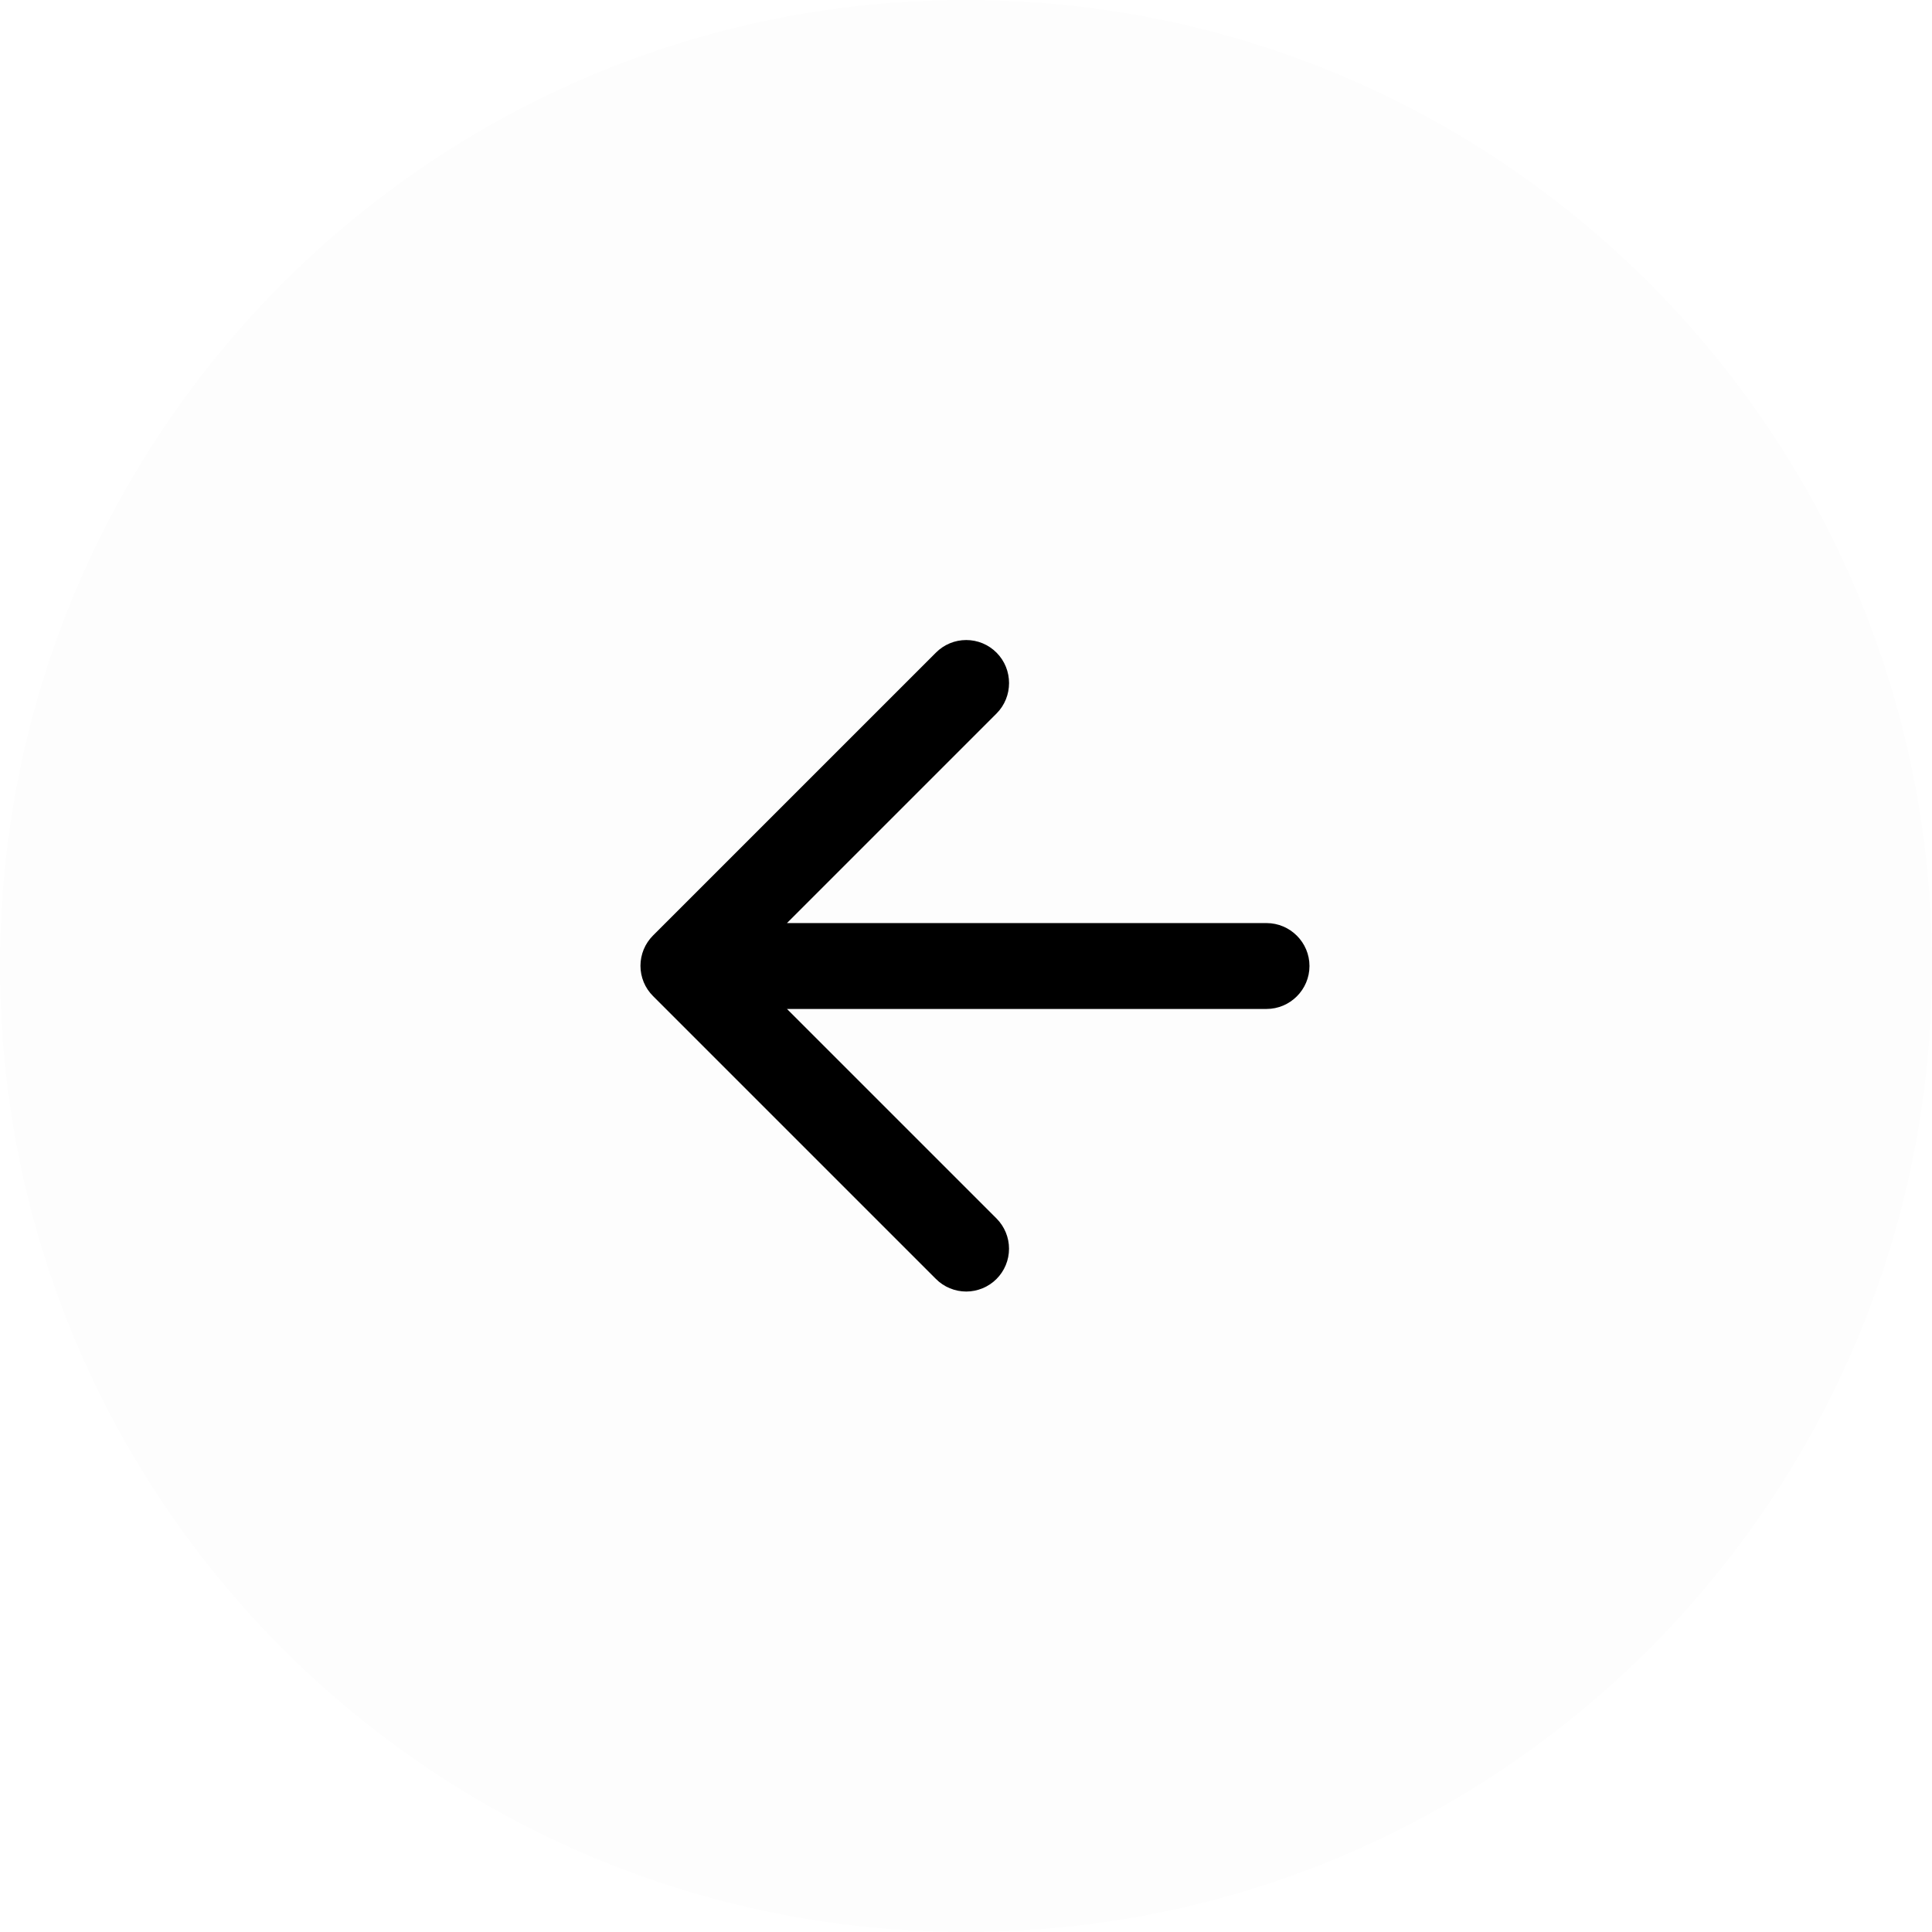
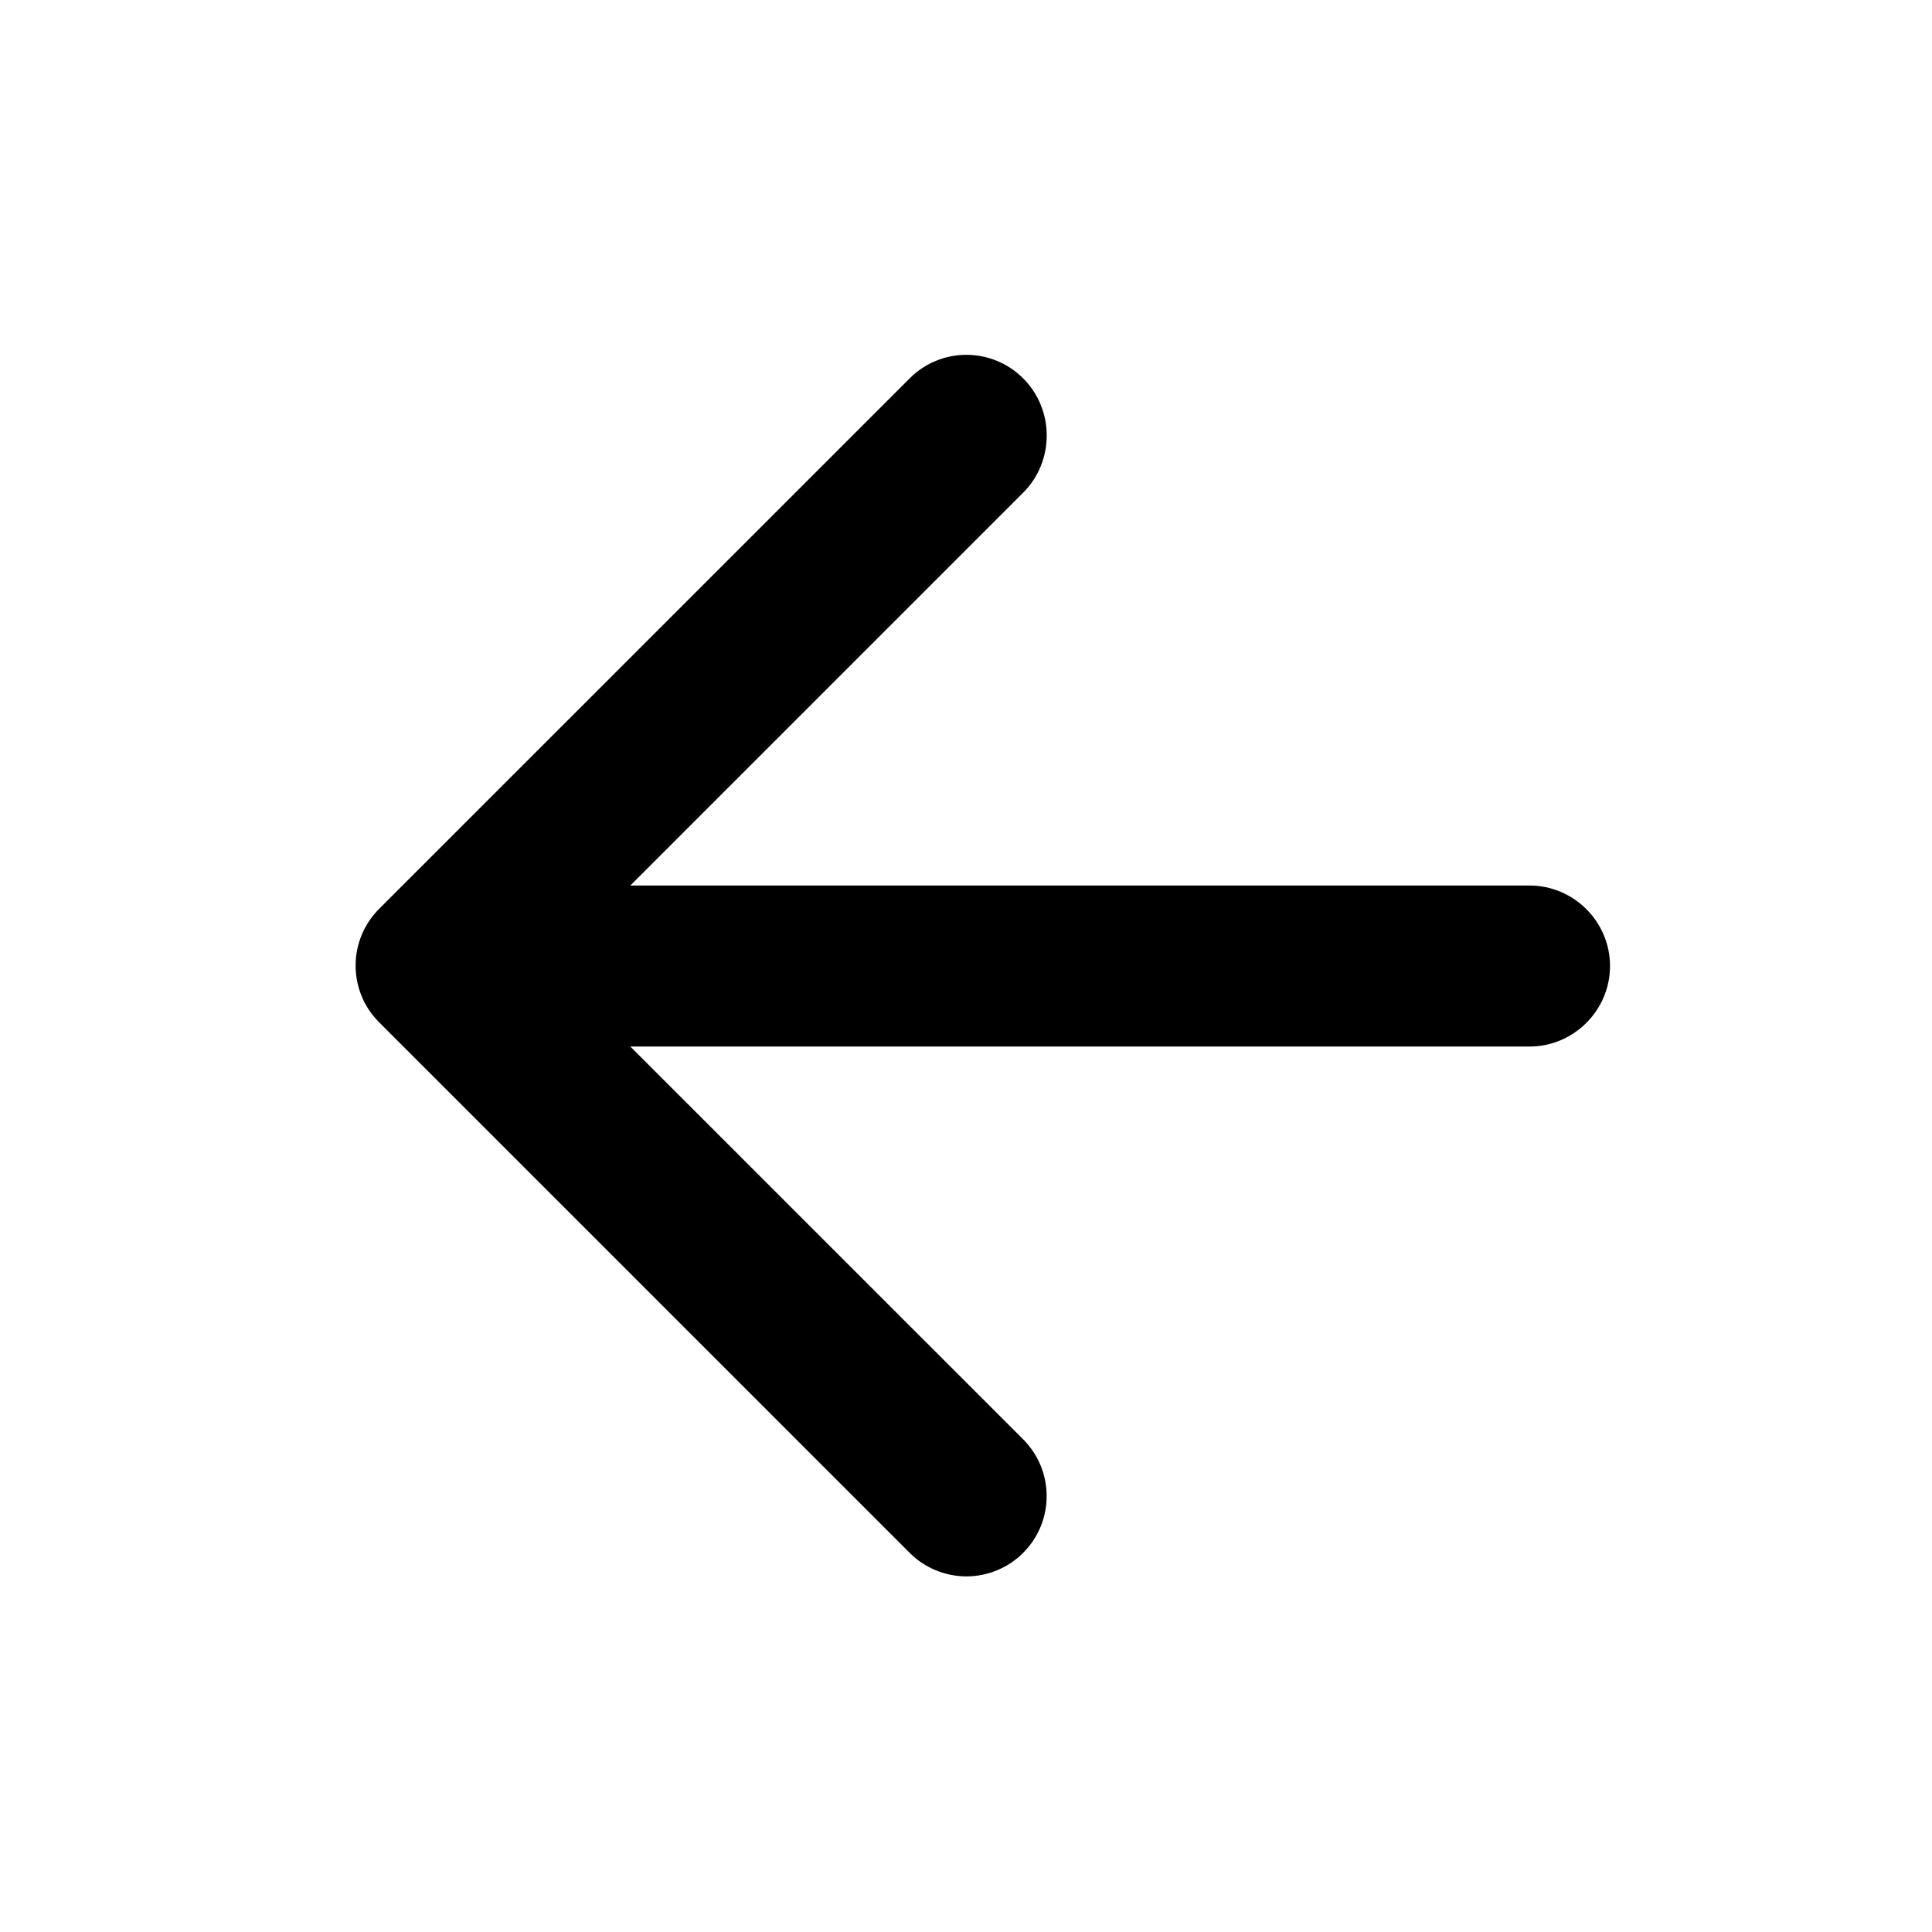
- <svg xmlns="http://www.w3.org/2000/svg" width="60" height="60" viewBox="0 0 60 60" fill="none">
-   <circle cx="30" cy="30" r="30" fill="#FDFDFD" />
-   <path d="M39.333 28.667H24.44L30.947 22.16C31.467 21.64 31.467 20.787 30.947 20.267C30.823 20.143 30.677 20.045 30.516 19.978C30.354 19.911 30.181 19.877 30.007 19.877C29.832 19.877 29.659 19.911 29.498 19.978C29.337 20.045 29.19 20.143 29.067 20.267L20.28 29.053C20.157 29.177 20.058 29.323 19.991 29.485C19.925 29.646 19.89 29.819 19.89 29.994C19.89 30.168 19.925 30.341 19.991 30.502C20.058 30.664 20.157 30.81 20.28 30.933L29.067 39.72C29.19 39.844 29.337 39.942 29.498 40.008C29.659 40.075 29.832 40.11 30.007 40.11C30.181 40.11 30.354 40.075 30.515 40.008C30.677 39.942 30.823 39.844 30.947 39.72C31.07 39.597 31.168 39.45 31.235 39.289C31.302 39.128 31.336 38.955 31.336 38.78C31.336 38.606 31.302 38.433 31.235 38.272C31.168 38.11 31.07 37.964 30.947 37.84L24.44 31.334H39.333C40.067 31.334 40.667 30.733 40.667 30C40.667 29.267 40.067 28.667 39.333 28.667Z" fill="black" />
+ <svg xmlns="http://www.w3.org/2000/svg" width="32" height="32" viewBox="0 0 32 32" fill="none">
+   <path d="M25.333 14.667H10.44L16.947 8.16C17.467 7.64 17.467 6.787 16.947 6.267C16.823 6.143 16.677 6.045 16.515 5.978C16.354 5.911 16.181 5.877 16.007 5.877C15.832 5.877 15.659 5.911 15.498 5.978C15.336 6.045 15.19 6.143 15.067 6.267L6.28 15.053C6.156 15.177 6.058 15.323 5.991 15.485C5.924 15.646 5.89 15.819 5.89 15.993C5.89 16.168 5.924 16.341 5.991 16.502C6.058 16.664 6.156 16.81 6.28 16.933L15.067 25.72C15.19 25.844 15.337 25.942 15.498 26.008C15.659 26.075 15.832 26.11 16.007 26.11C16.181 26.11 16.354 26.075 16.515 26.008C16.677 25.942 16.823 25.844 16.947 25.72C17.07 25.597 17.168 25.45 17.235 25.289C17.302 25.128 17.336 24.955 17.336 24.78C17.336 24.606 17.302 24.433 17.235 24.271C17.168 24.11 17.07 23.964 16.947 23.84L10.44 17.334H25.333C26.067 17.334 26.667 16.733 26.667 16C26.667 15.267 26.067 14.667 25.333 14.667Z" fill="black" />
</svg>
